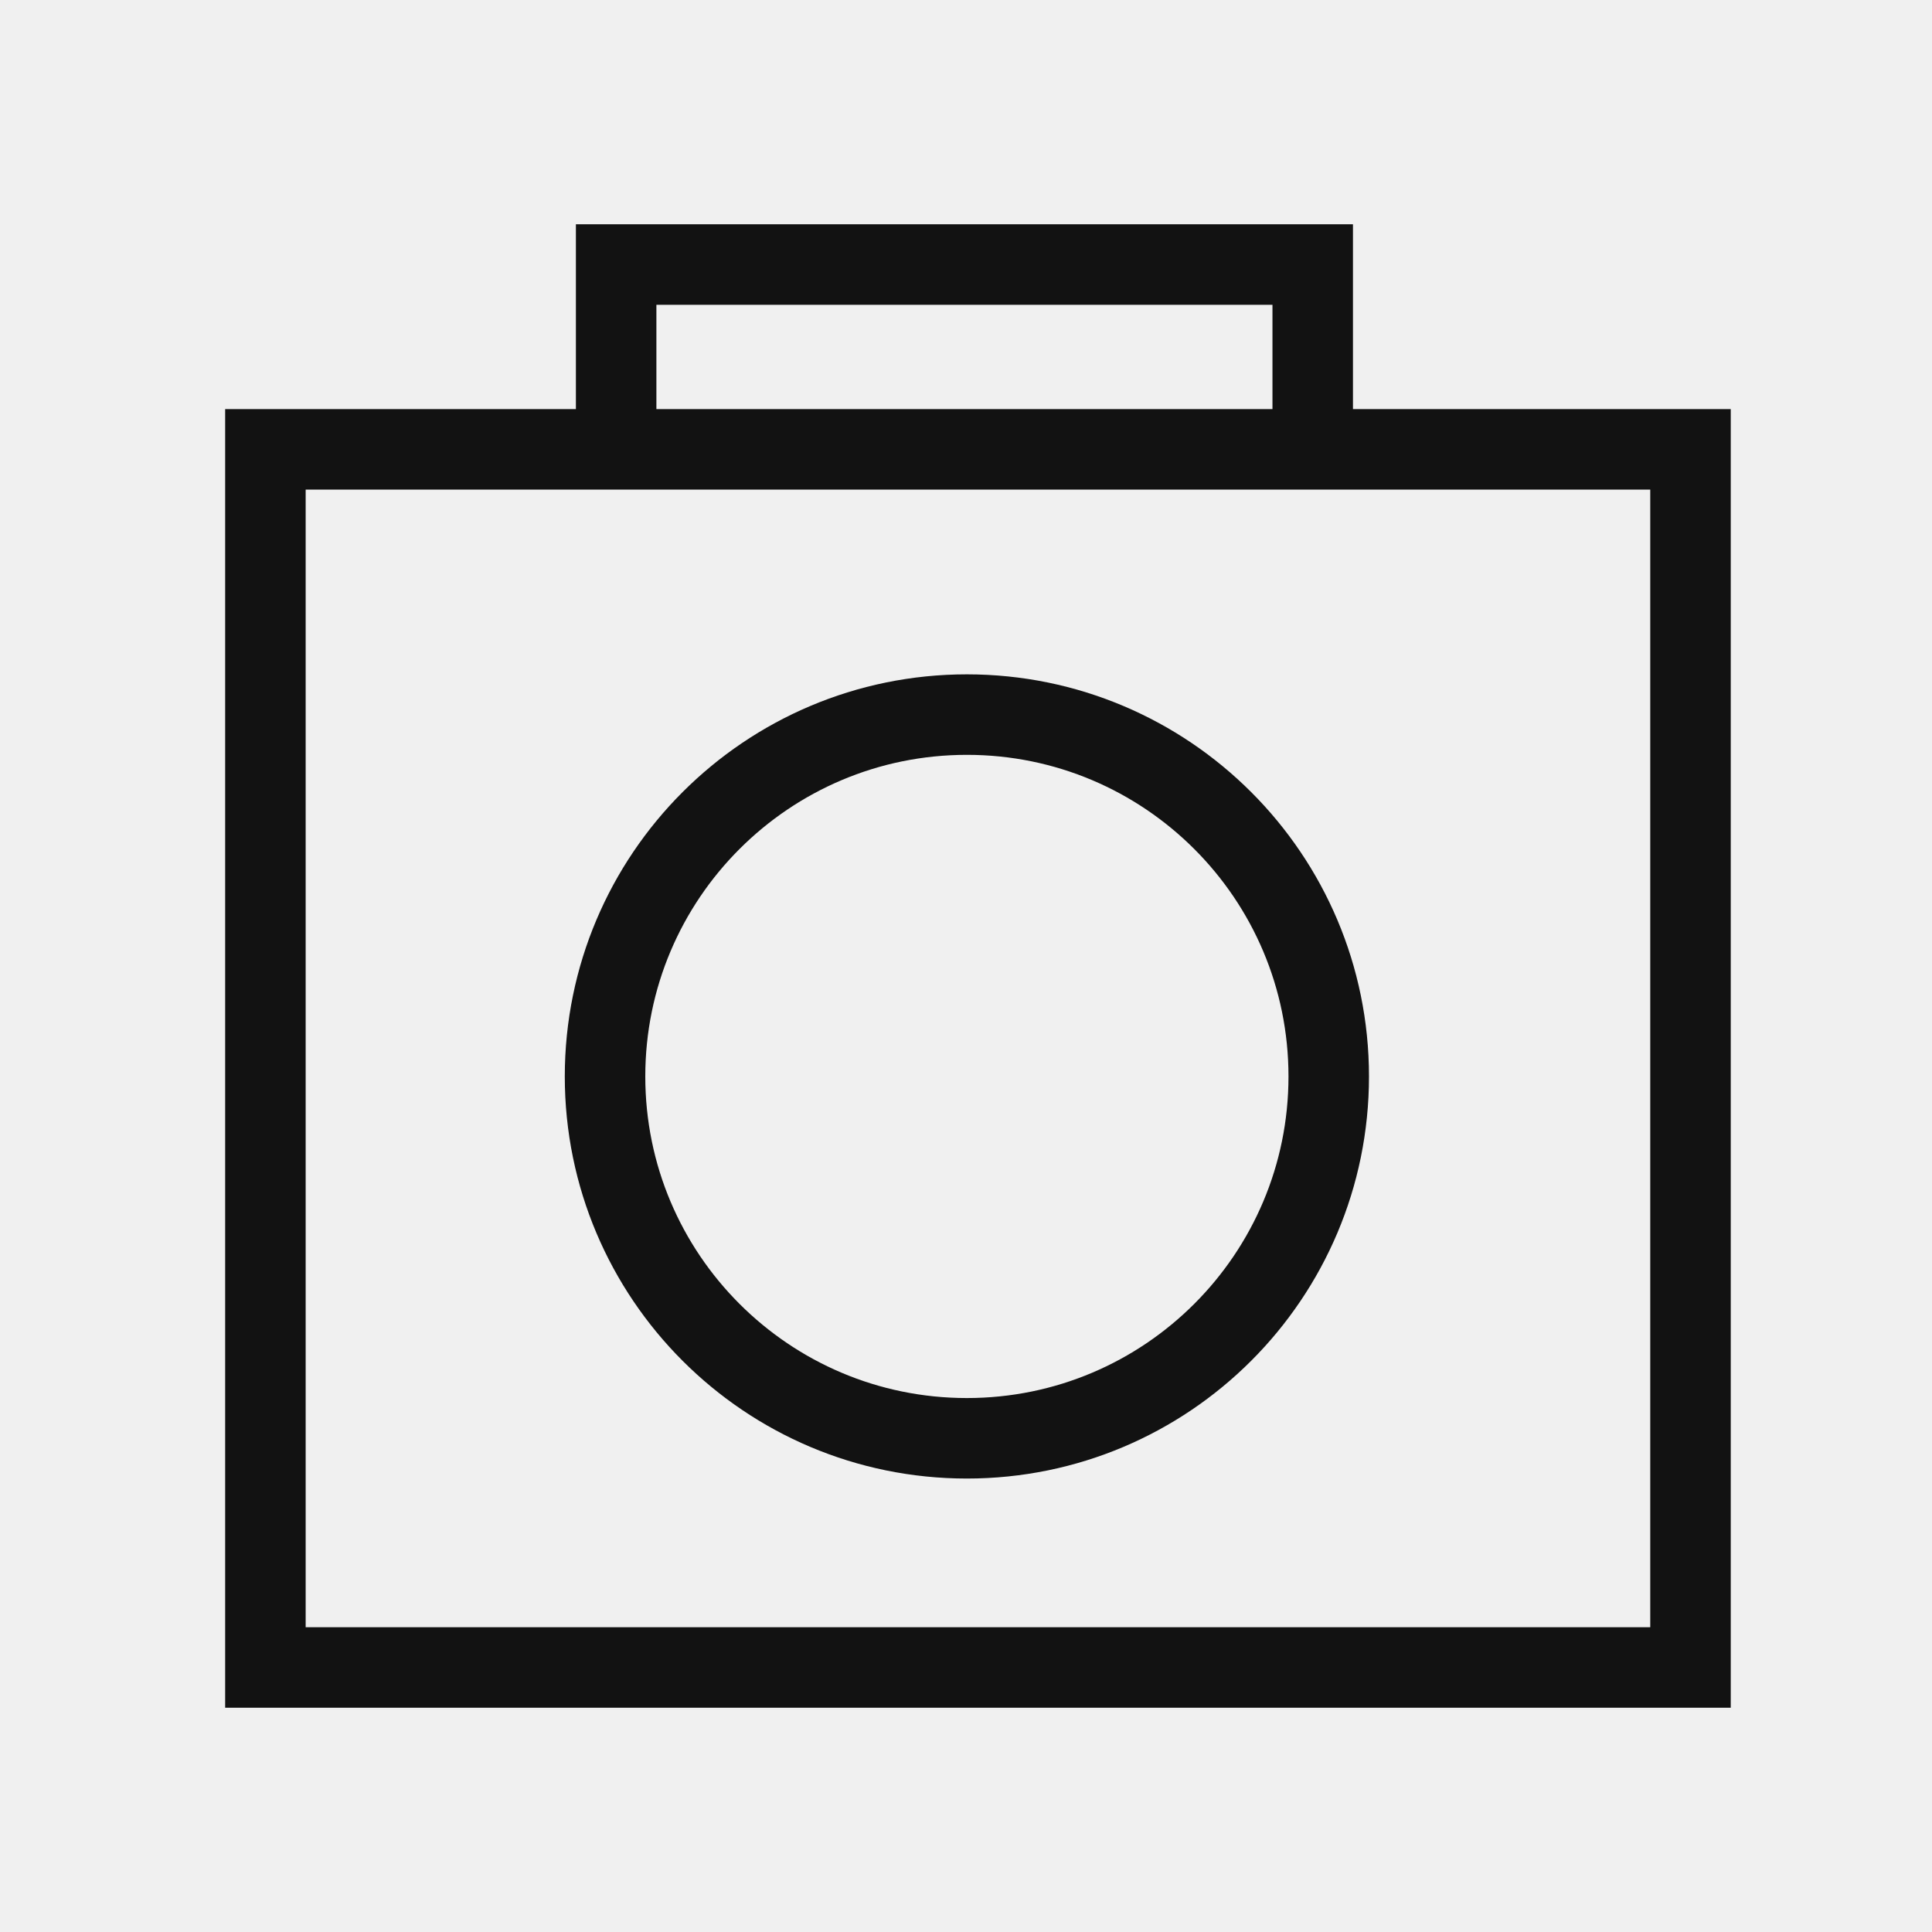
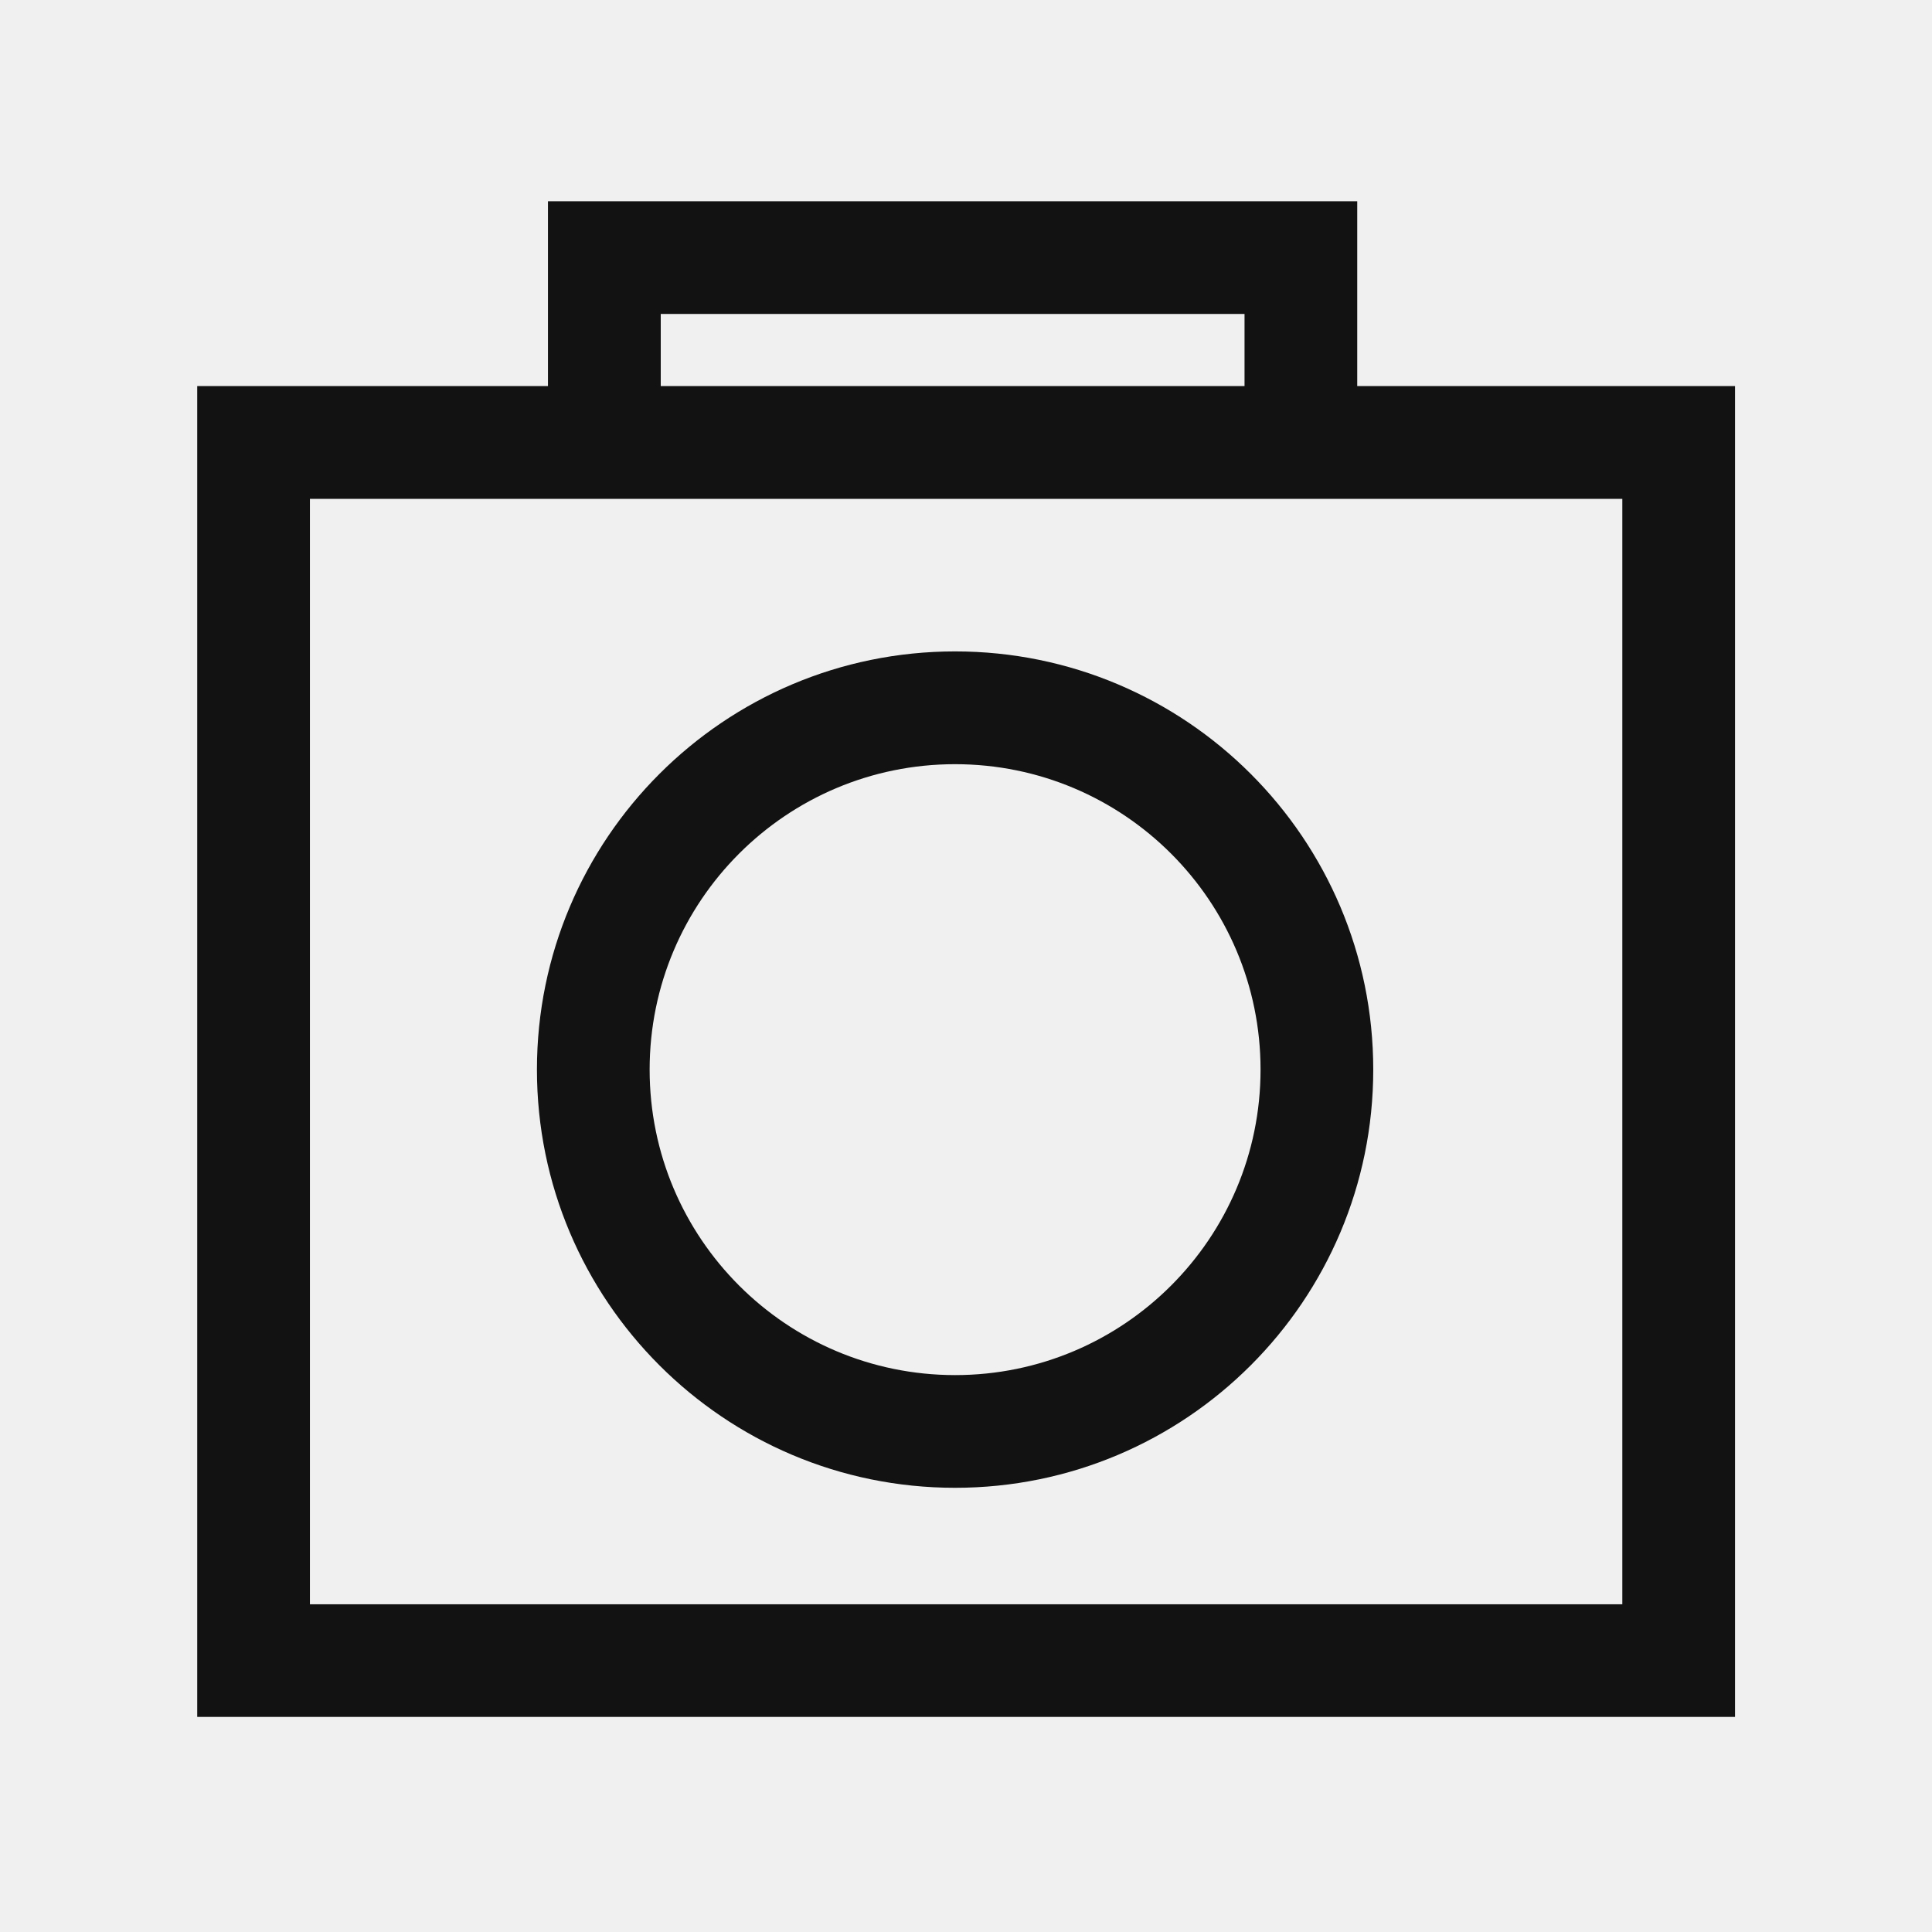
- <svg xmlns="http://www.w3.org/2000/svg" width="24" height="24" fill="none">
-   <path d="M21 5.582H3.297v15.132H21V5.582z" stroke="#121212" stroke-miterlimit="10" />
-   <path d="M12.011 17.867a4.495 4.495 0 100-8.99 4.495 4.495 0 000 8.99zM7.654 5.582V3.286h8.653v2.296" stroke="#121212" stroke-miterlimit="10" />
+ <svg xmlns="http://www.w3.org/2000/svg" width="24" height="24" viewBox="0 0 24 24" fill="none">
+   <g clip-path="url(#clip0_663_23996)">
+     <path d="M21.553 4.796V21.328H2.45V4.796H21.553ZM3.85 19.929H20.153V6.197H3.85V19.929Z" fill="#121212" />
+     <path d="M15.659 13.287C15.659 11.191 13.96 9.493 11.864 9.493C9.769 9.493 8.07 11.191 8.07 13.287C8.07 15.382 9.769 17.081 11.864 17.082C13.96 17.082 15.659 15.382 15.659 13.287ZM17.059 13.287C17.059 16.156 14.733 18.482 11.864 18.482C8.995 18.482 6.67 16.155 6.67 13.287C6.67 10.418 8.996 8.093 11.864 8.092C14.733 8.092 17.059 10.418 17.059 13.287Z" fill="#121212" />
+     <path d="M16.86 2.5V5.496H15.46V3.9H8.208V5.496H6.807V2.5H16.86Z" fill="#121212" />
+   </g>
+   <defs>
+     <clipPath id="clip0_663_23996">
+       <rect width="24" height="24" fill="white" />
+     </clipPath>
+   </defs>
</svg>
